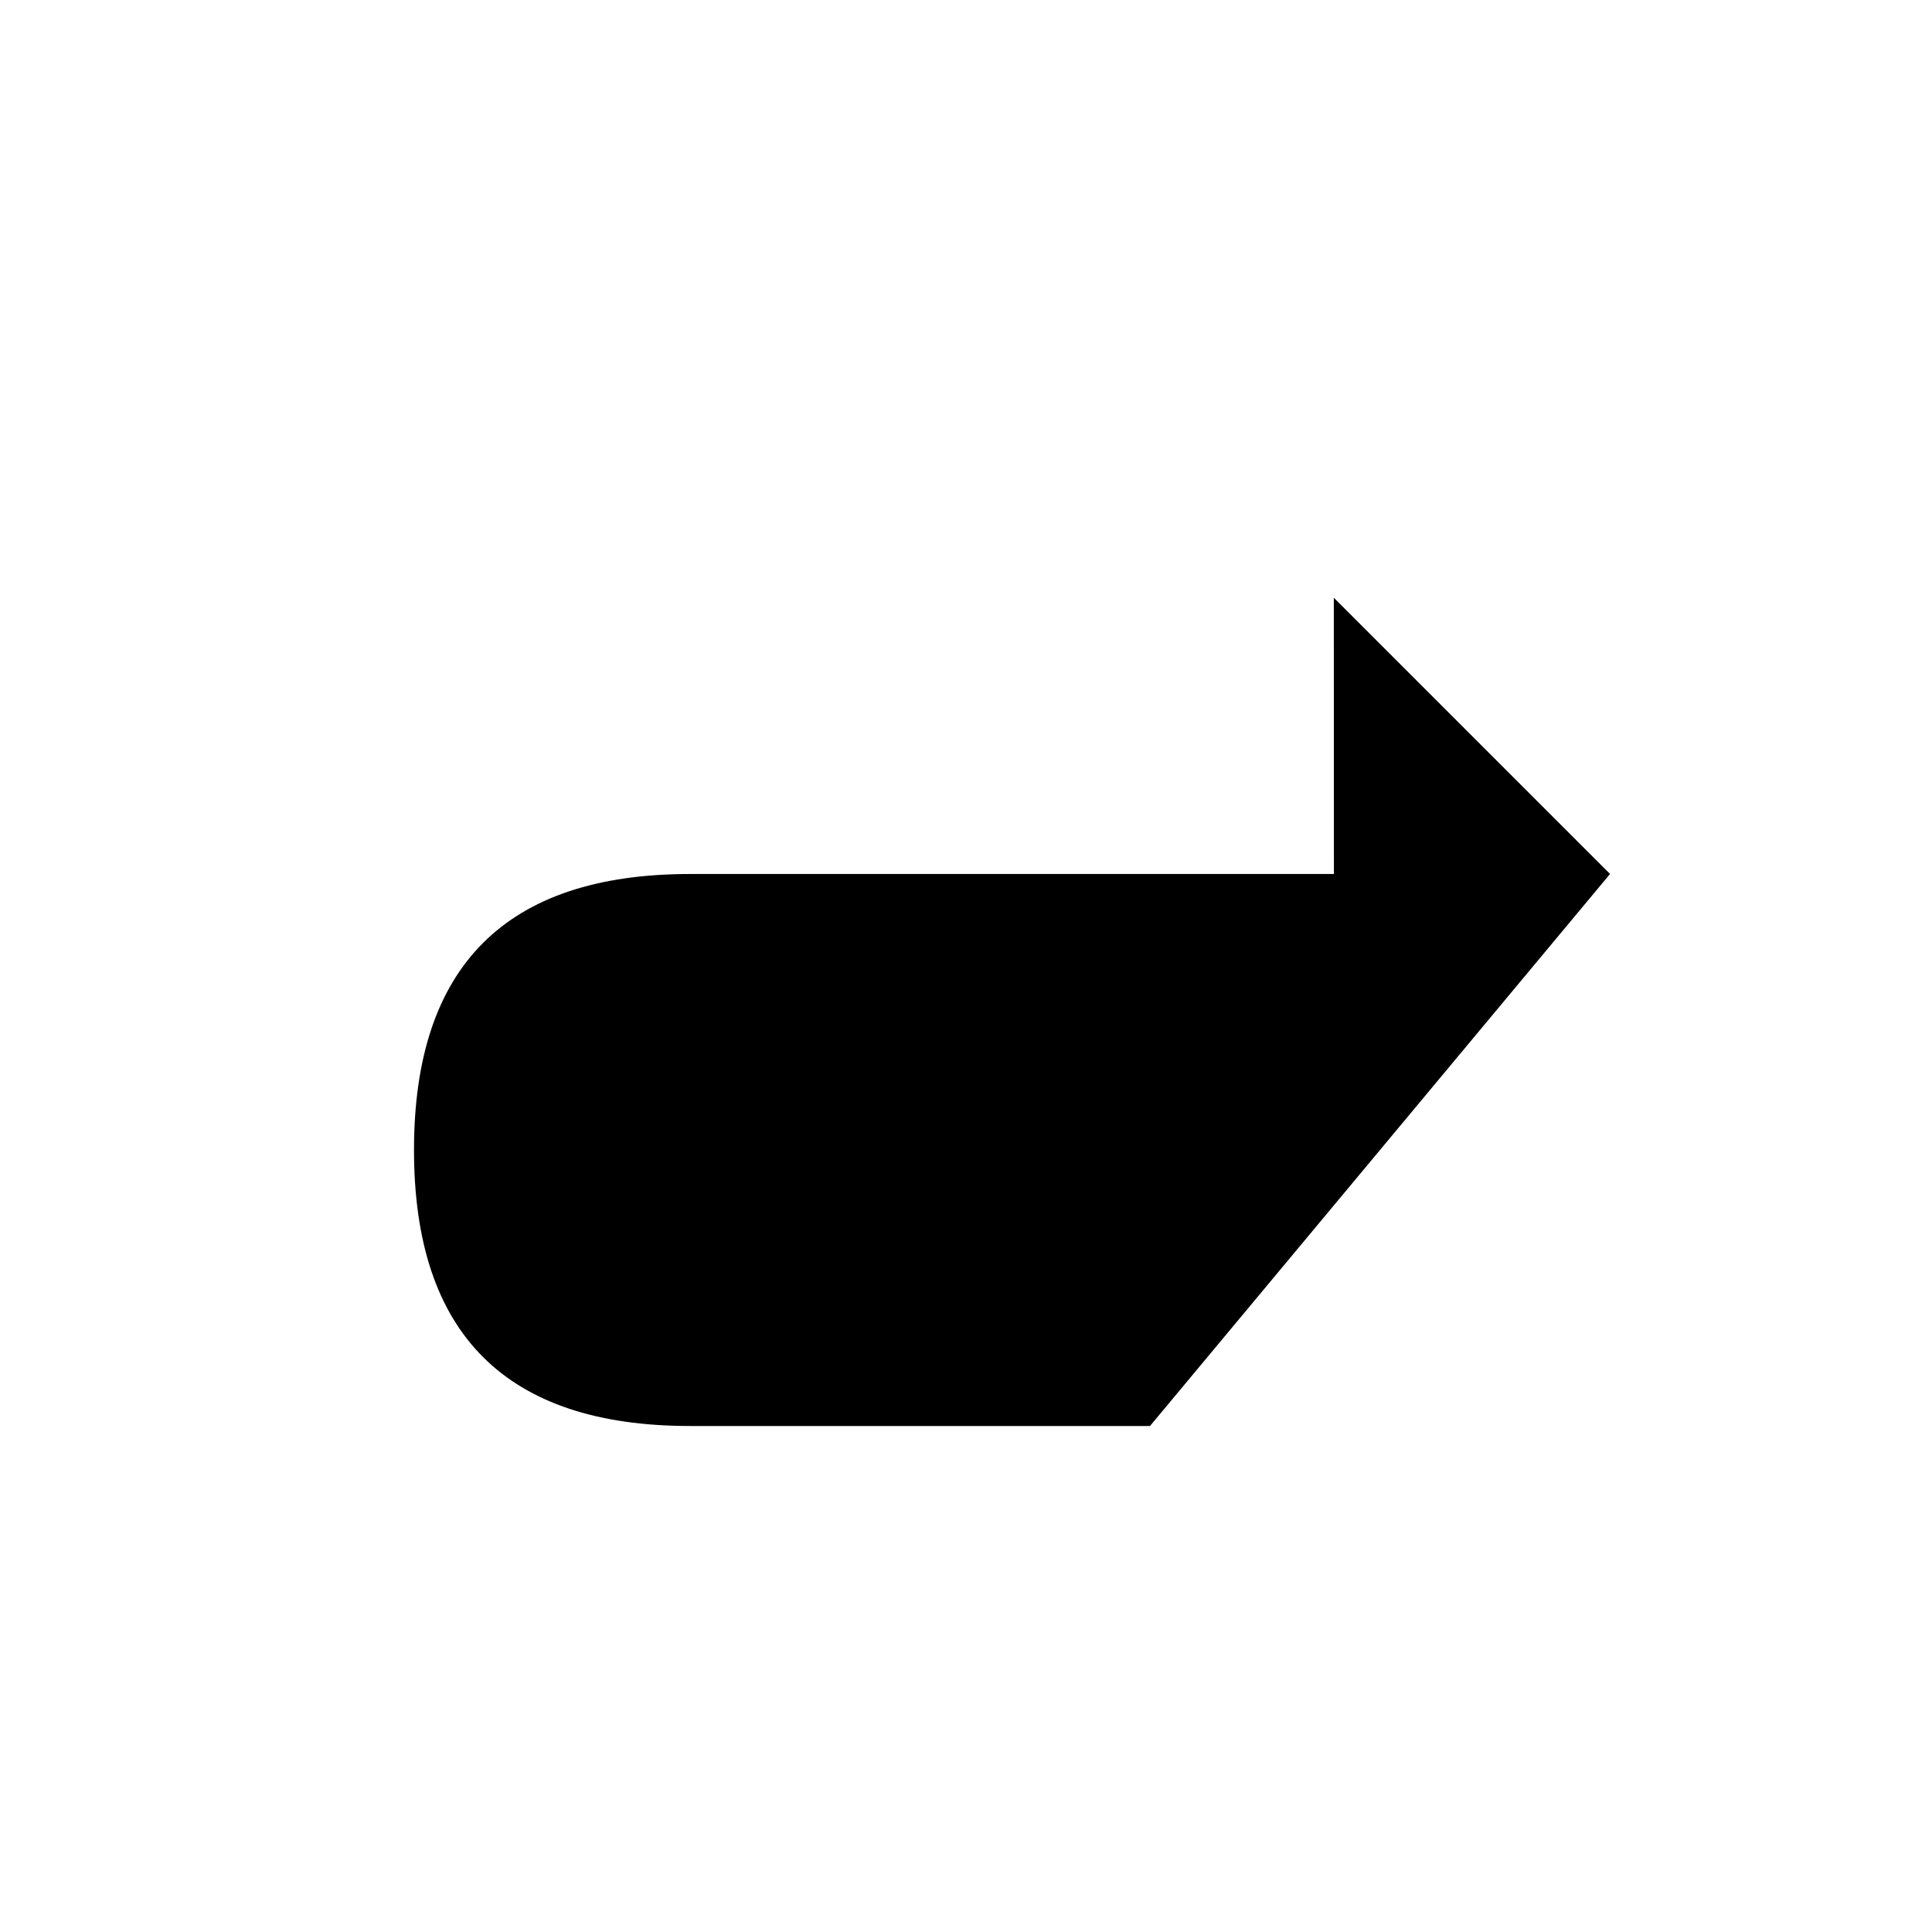
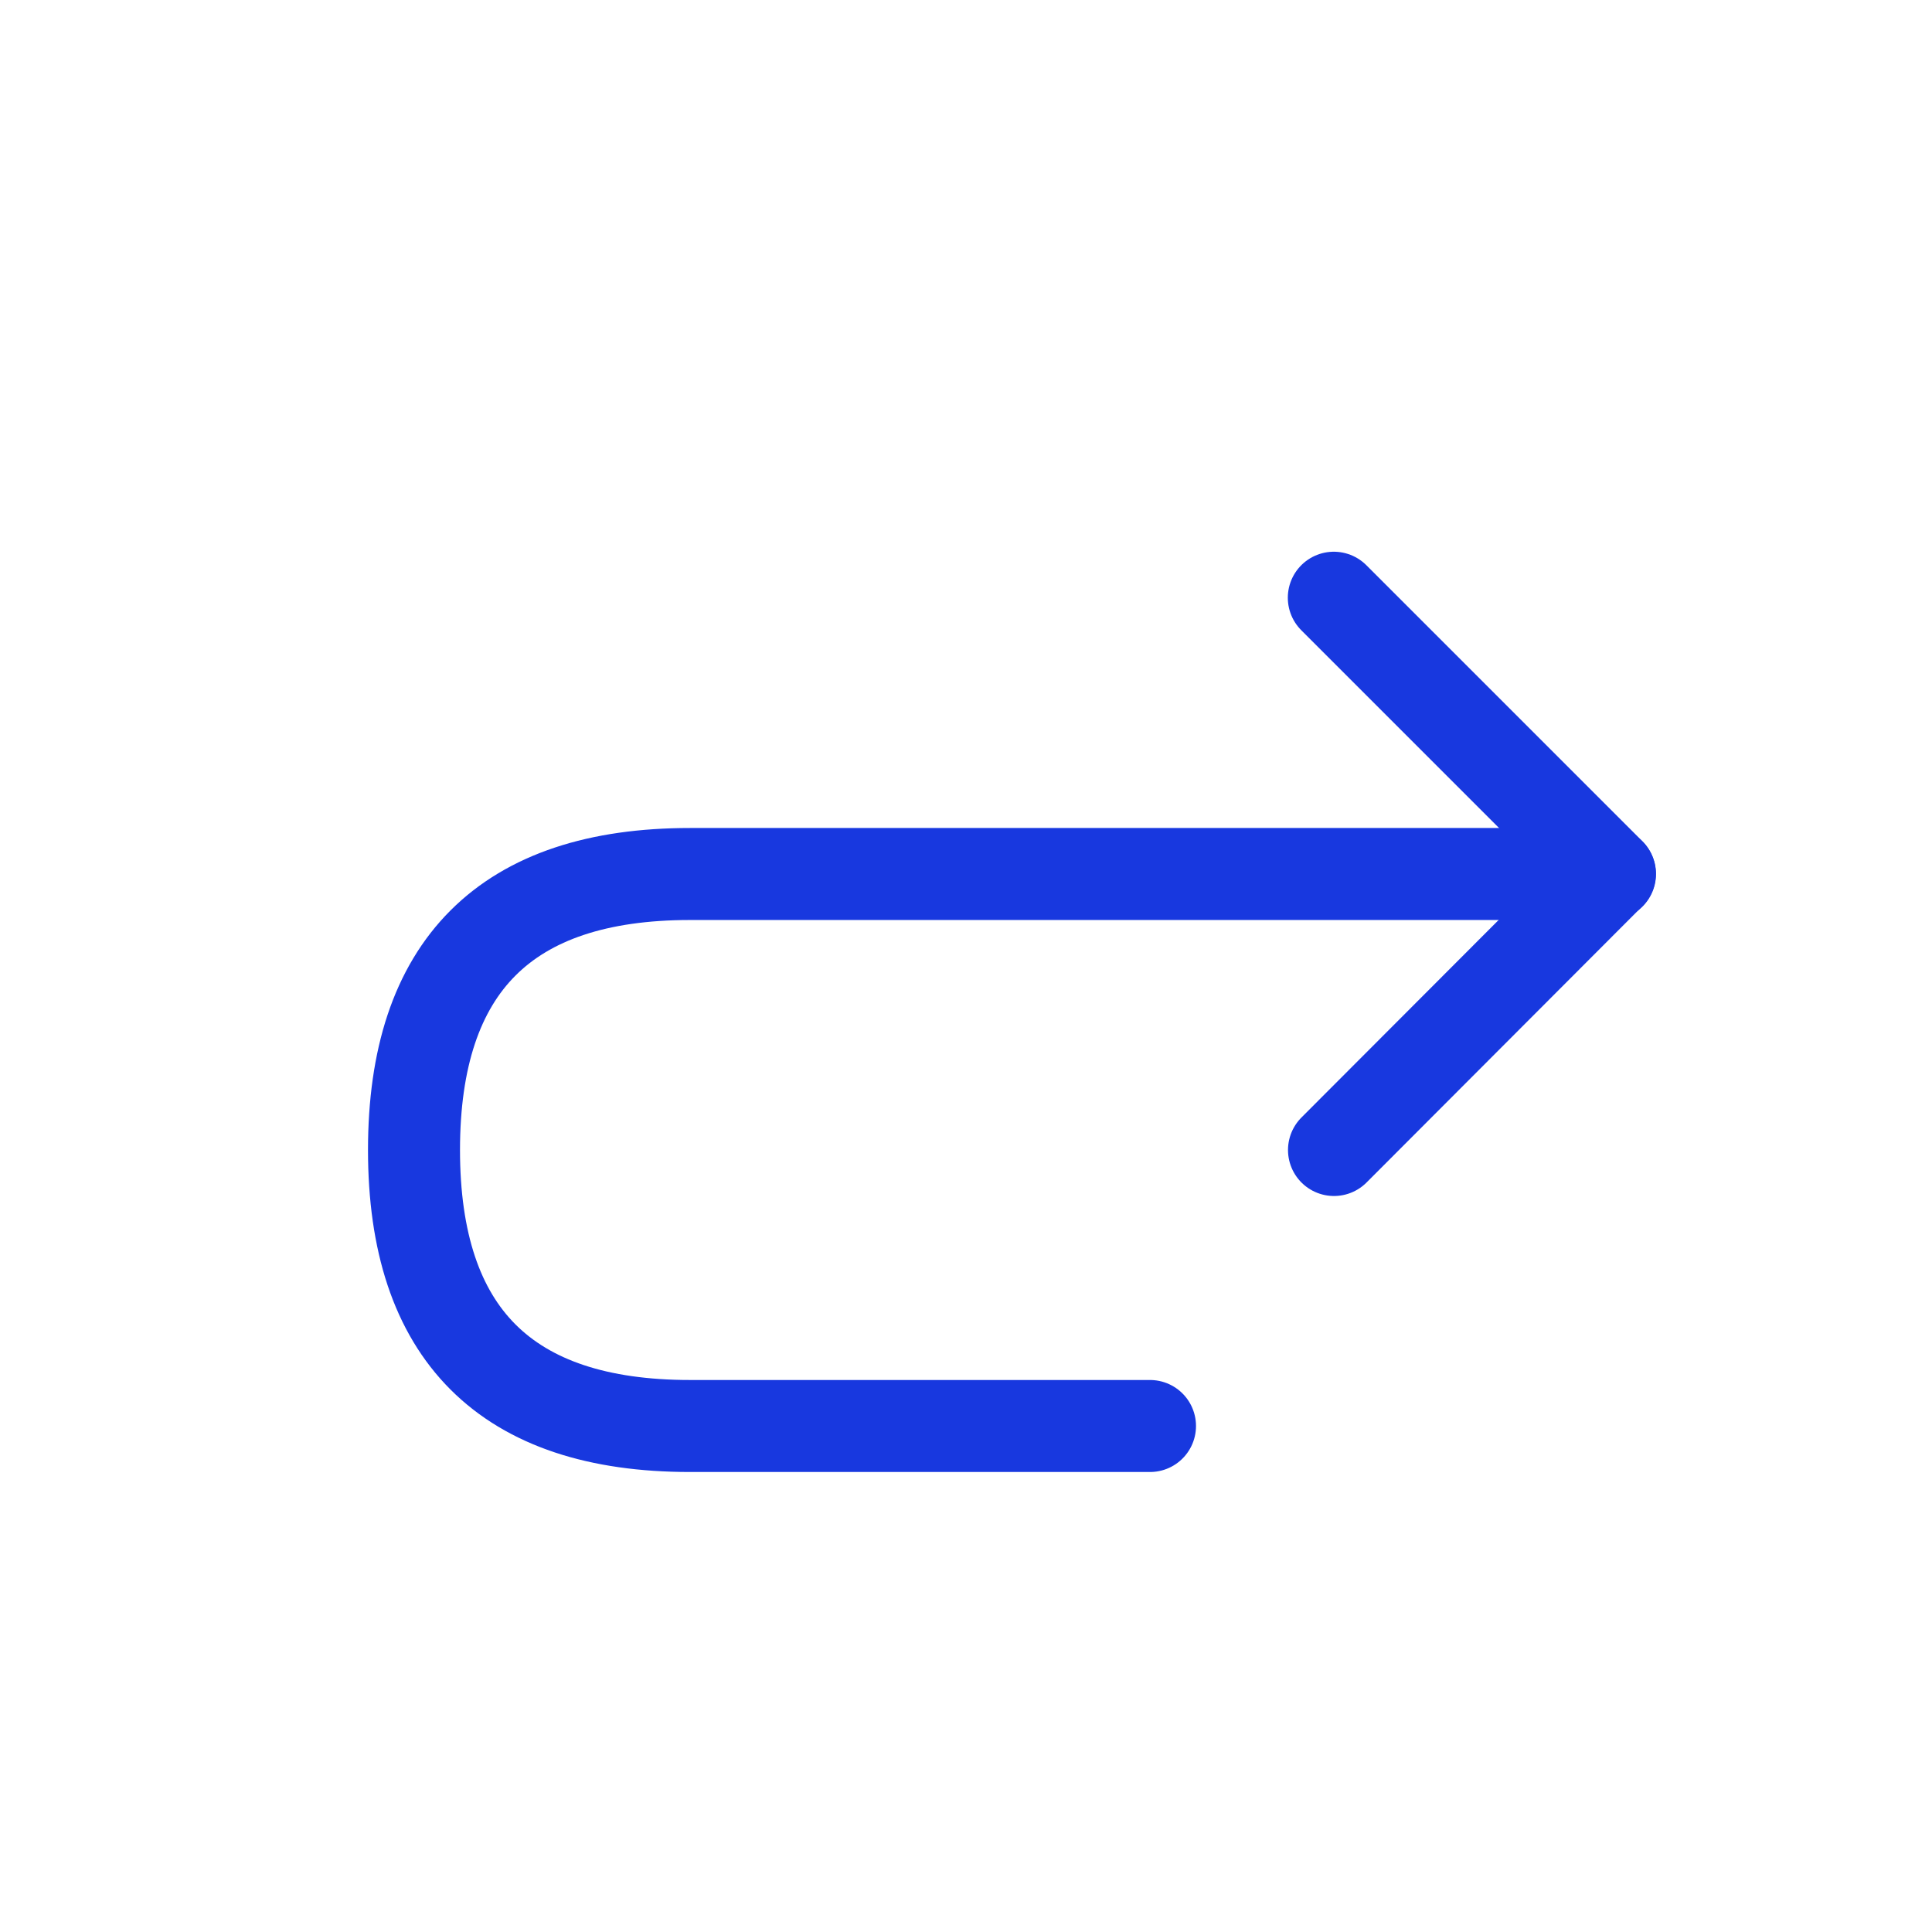
- <svg xmlns="http://www.w3.org/2000/svg" viewBox="0 0 21 21" width="1em" height="1em" focusable="false">
-   <path d="m14.5 12.5 2.998-3.003-3-3" stroke-linecap="round" stroke-linejoin="round" />
-   <path d="M12.5 15.5h-5c-2 0-3-1-3-3s1-3 3-3h10" stroke-linecap="round" stroke-linejoin="round" />
+ <svg xmlns="http://www.w3.org/2000/svg" width="21" height="21" fill="none">
+   <path d="m14.5 12.5 2.998-3.003-3-3" stroke="#1838DF" stroke-linecap="round" stroke-linejoin="round" />
+   <path d="M12.5 15.5h-5c-2 0-3-1-3-3s1-3 3-3h10" stroke="#1838DF" stroke-linecap="round" stroke-linejoin="round" />
</svg>
